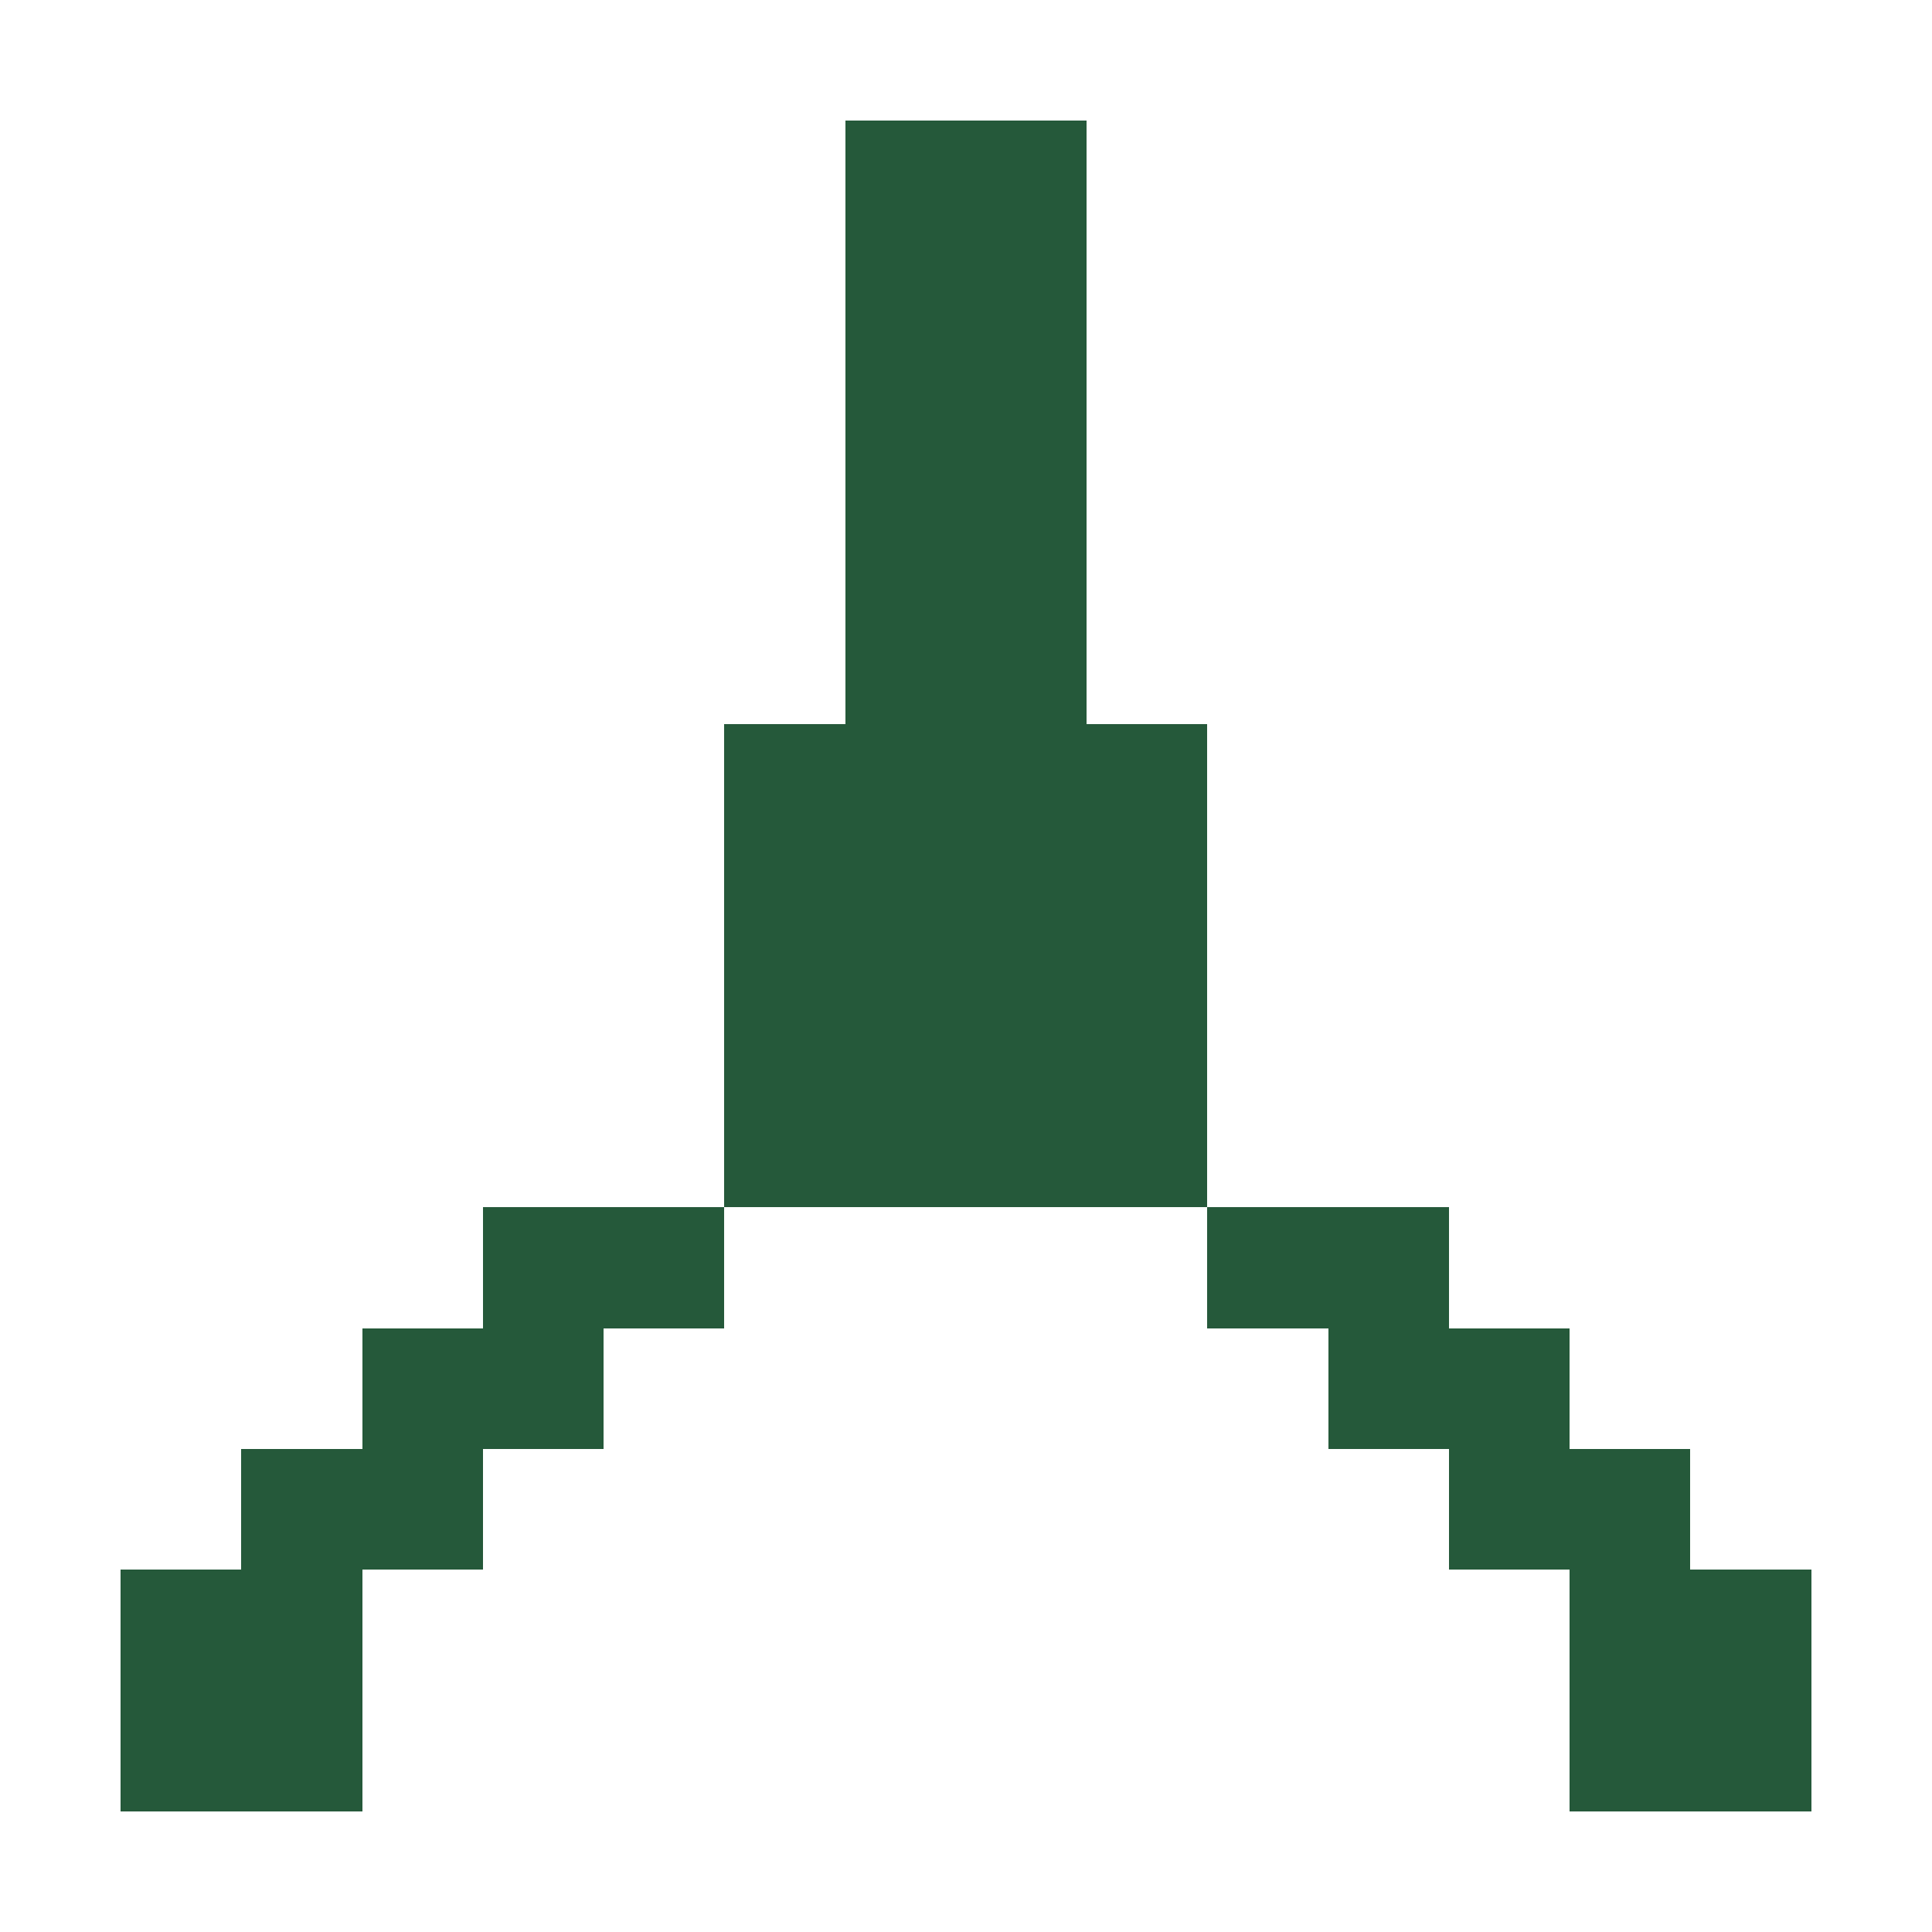
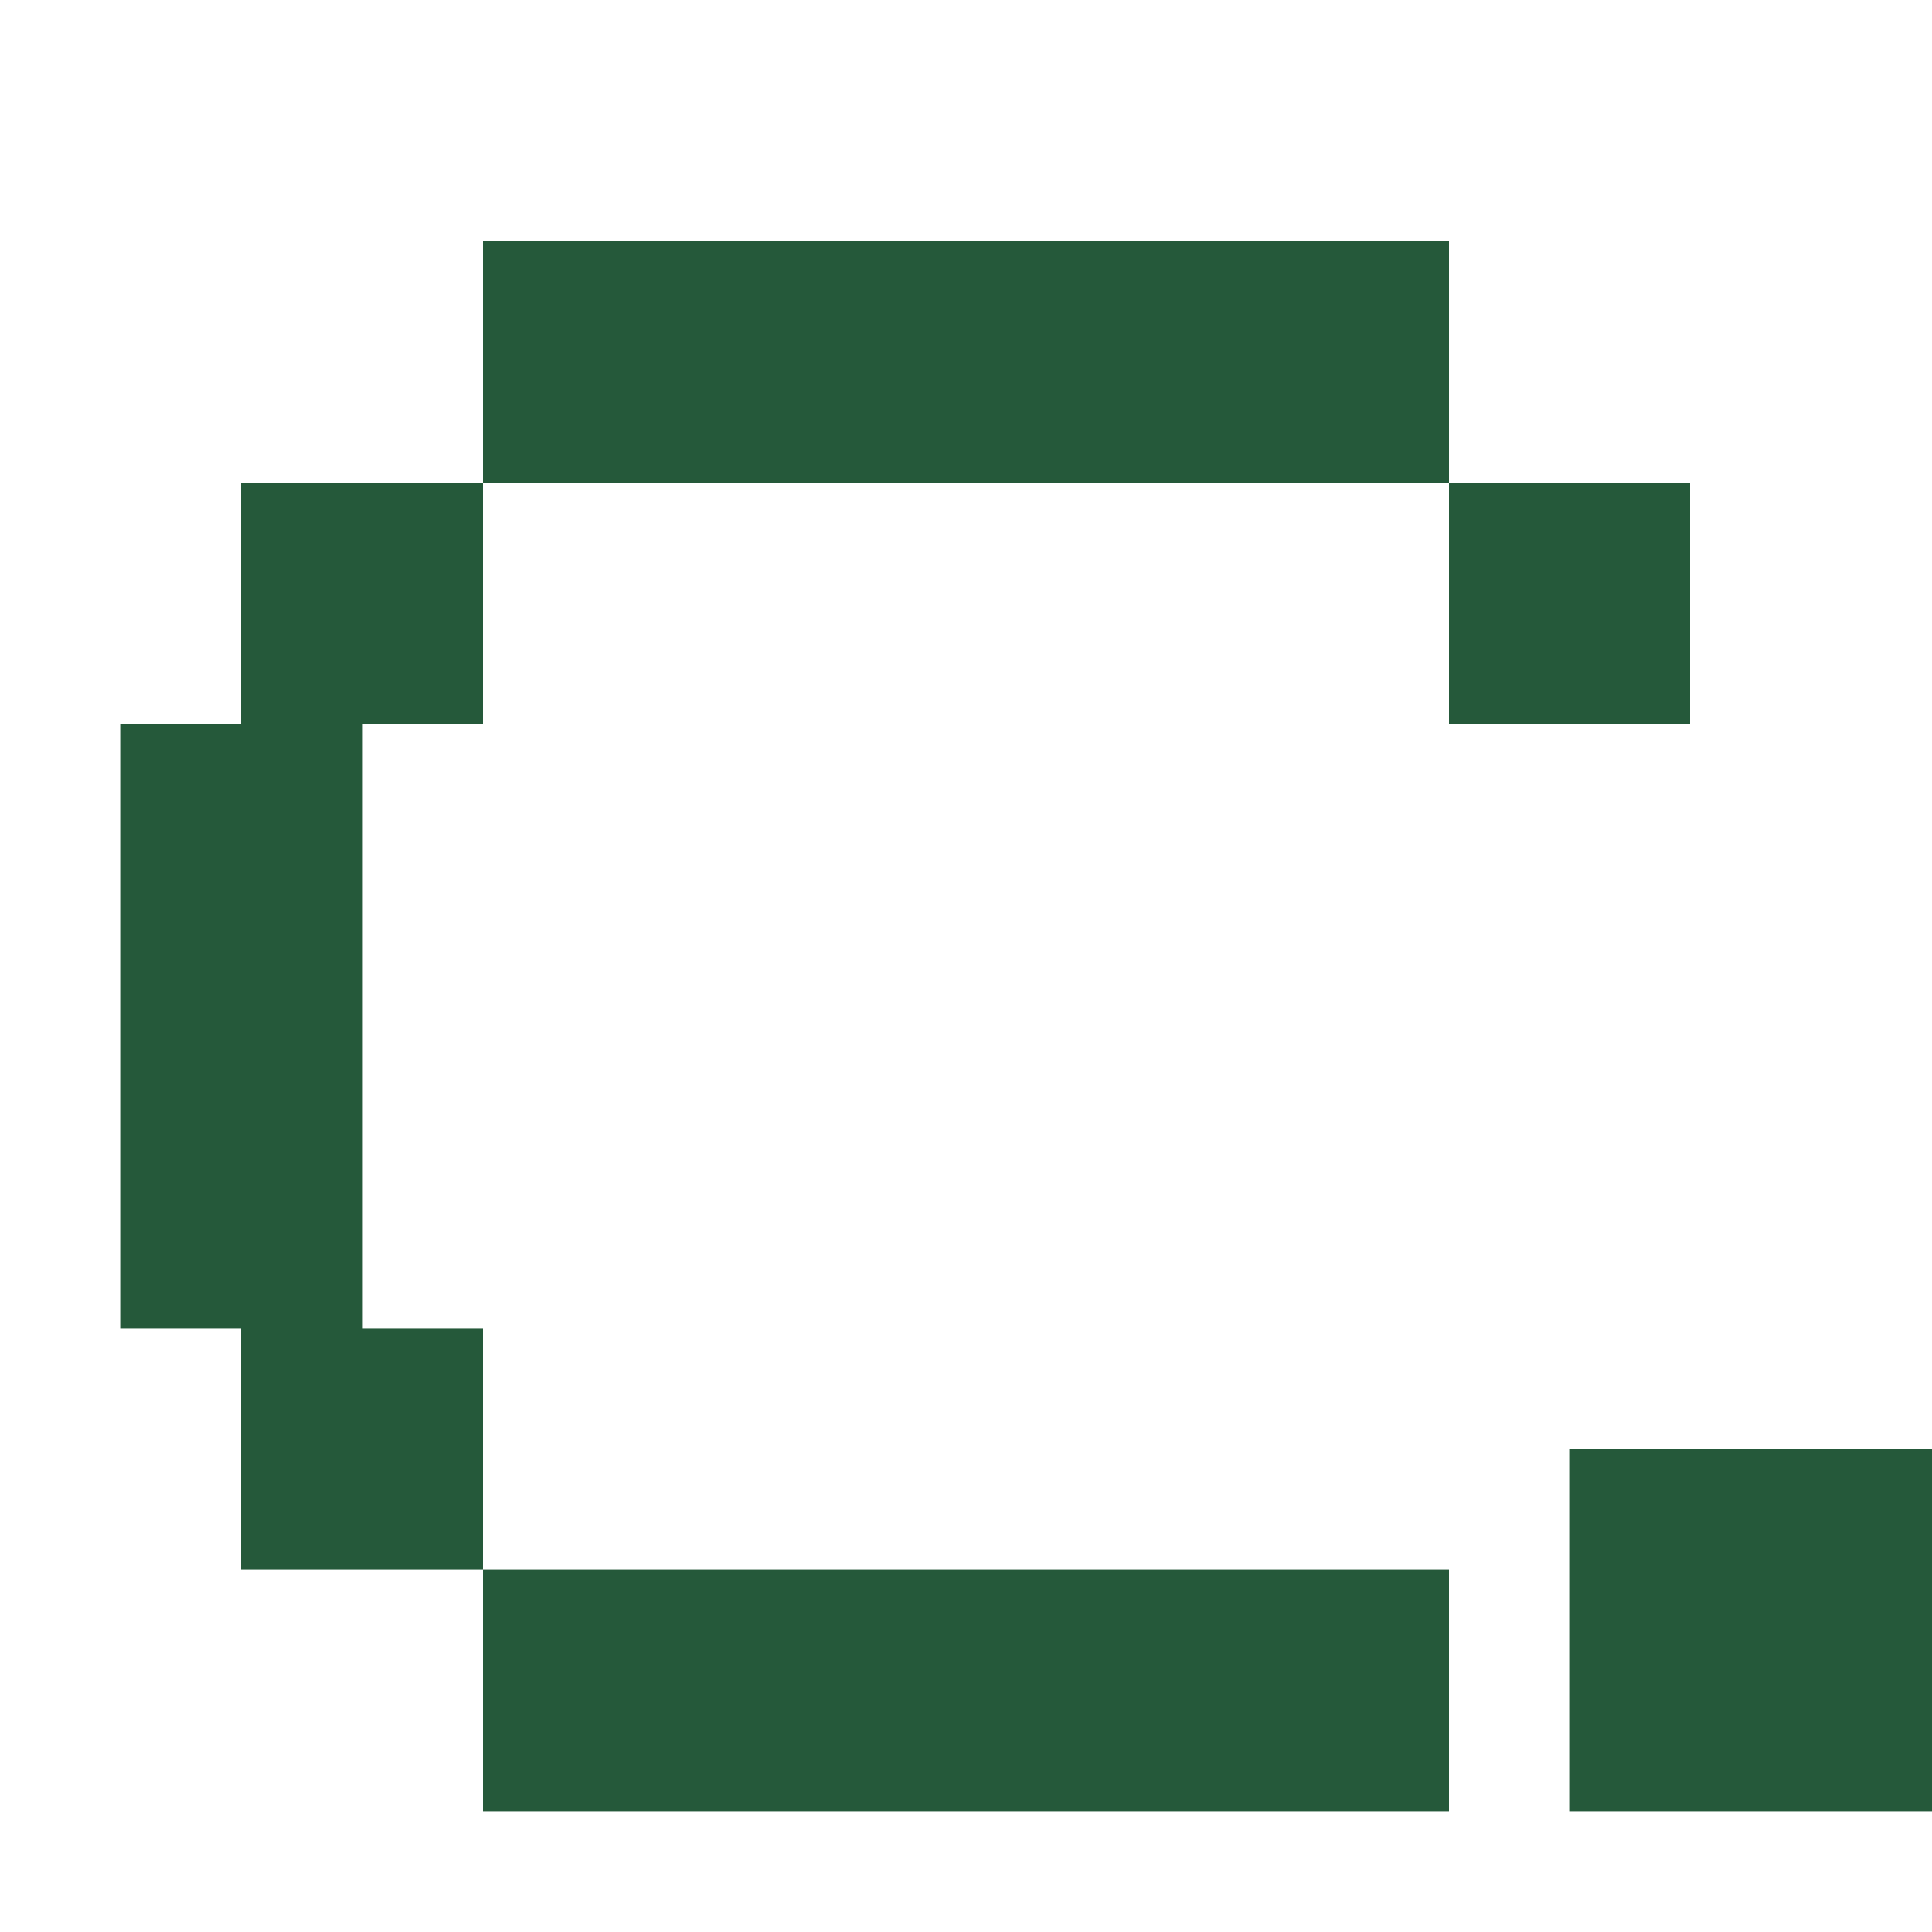
<svg xmlns="http://www.w3.org/2000/svg" viewBox="0 0 16 16" shape-rendering="crispEdges" role="img" aria-label="Course of Life">
-   <path d="M7 1h2v1H7zM7 2h2v1H7zM7 3h2v1H7zM7 4h2v1H7zM7 5h2v1H7zM6 6h4v1H6zM6 7h4v1H6zM6 8h4v1H6zM6 9h4v1H6zM4 10h2v1H4zM10 10h2v1H10zM3 11h2v1H3zM11 11h2v1H11zM2 12h2v1H2zM12 12h2v1H12zM1 13h2v1H1zM13 13h2v1H13zM1 14h2v1H1zM13 14h2v1H13z" fill="#25593a" />
+   <path d="M4 2h8v1H4zM4 3h8v1H4zM2 4h2v1H2zM12 4h2v1H12zM2 5h2v1H2zM12 5h2v1H12zM1 6h2v1H1zM1 7h2v1H1zM1 8h2v1H1zM1 9h2v1H1zM1 10h2v1H1zM2 11h2v1H2zM2 12h2v1H2zM13 12h3v1H13zM4 13h8v1H4zM13 13h3v1H13zM4 14h8v1H4zM13 14h3v1H13z" fill="#25593a" />
</svg>
